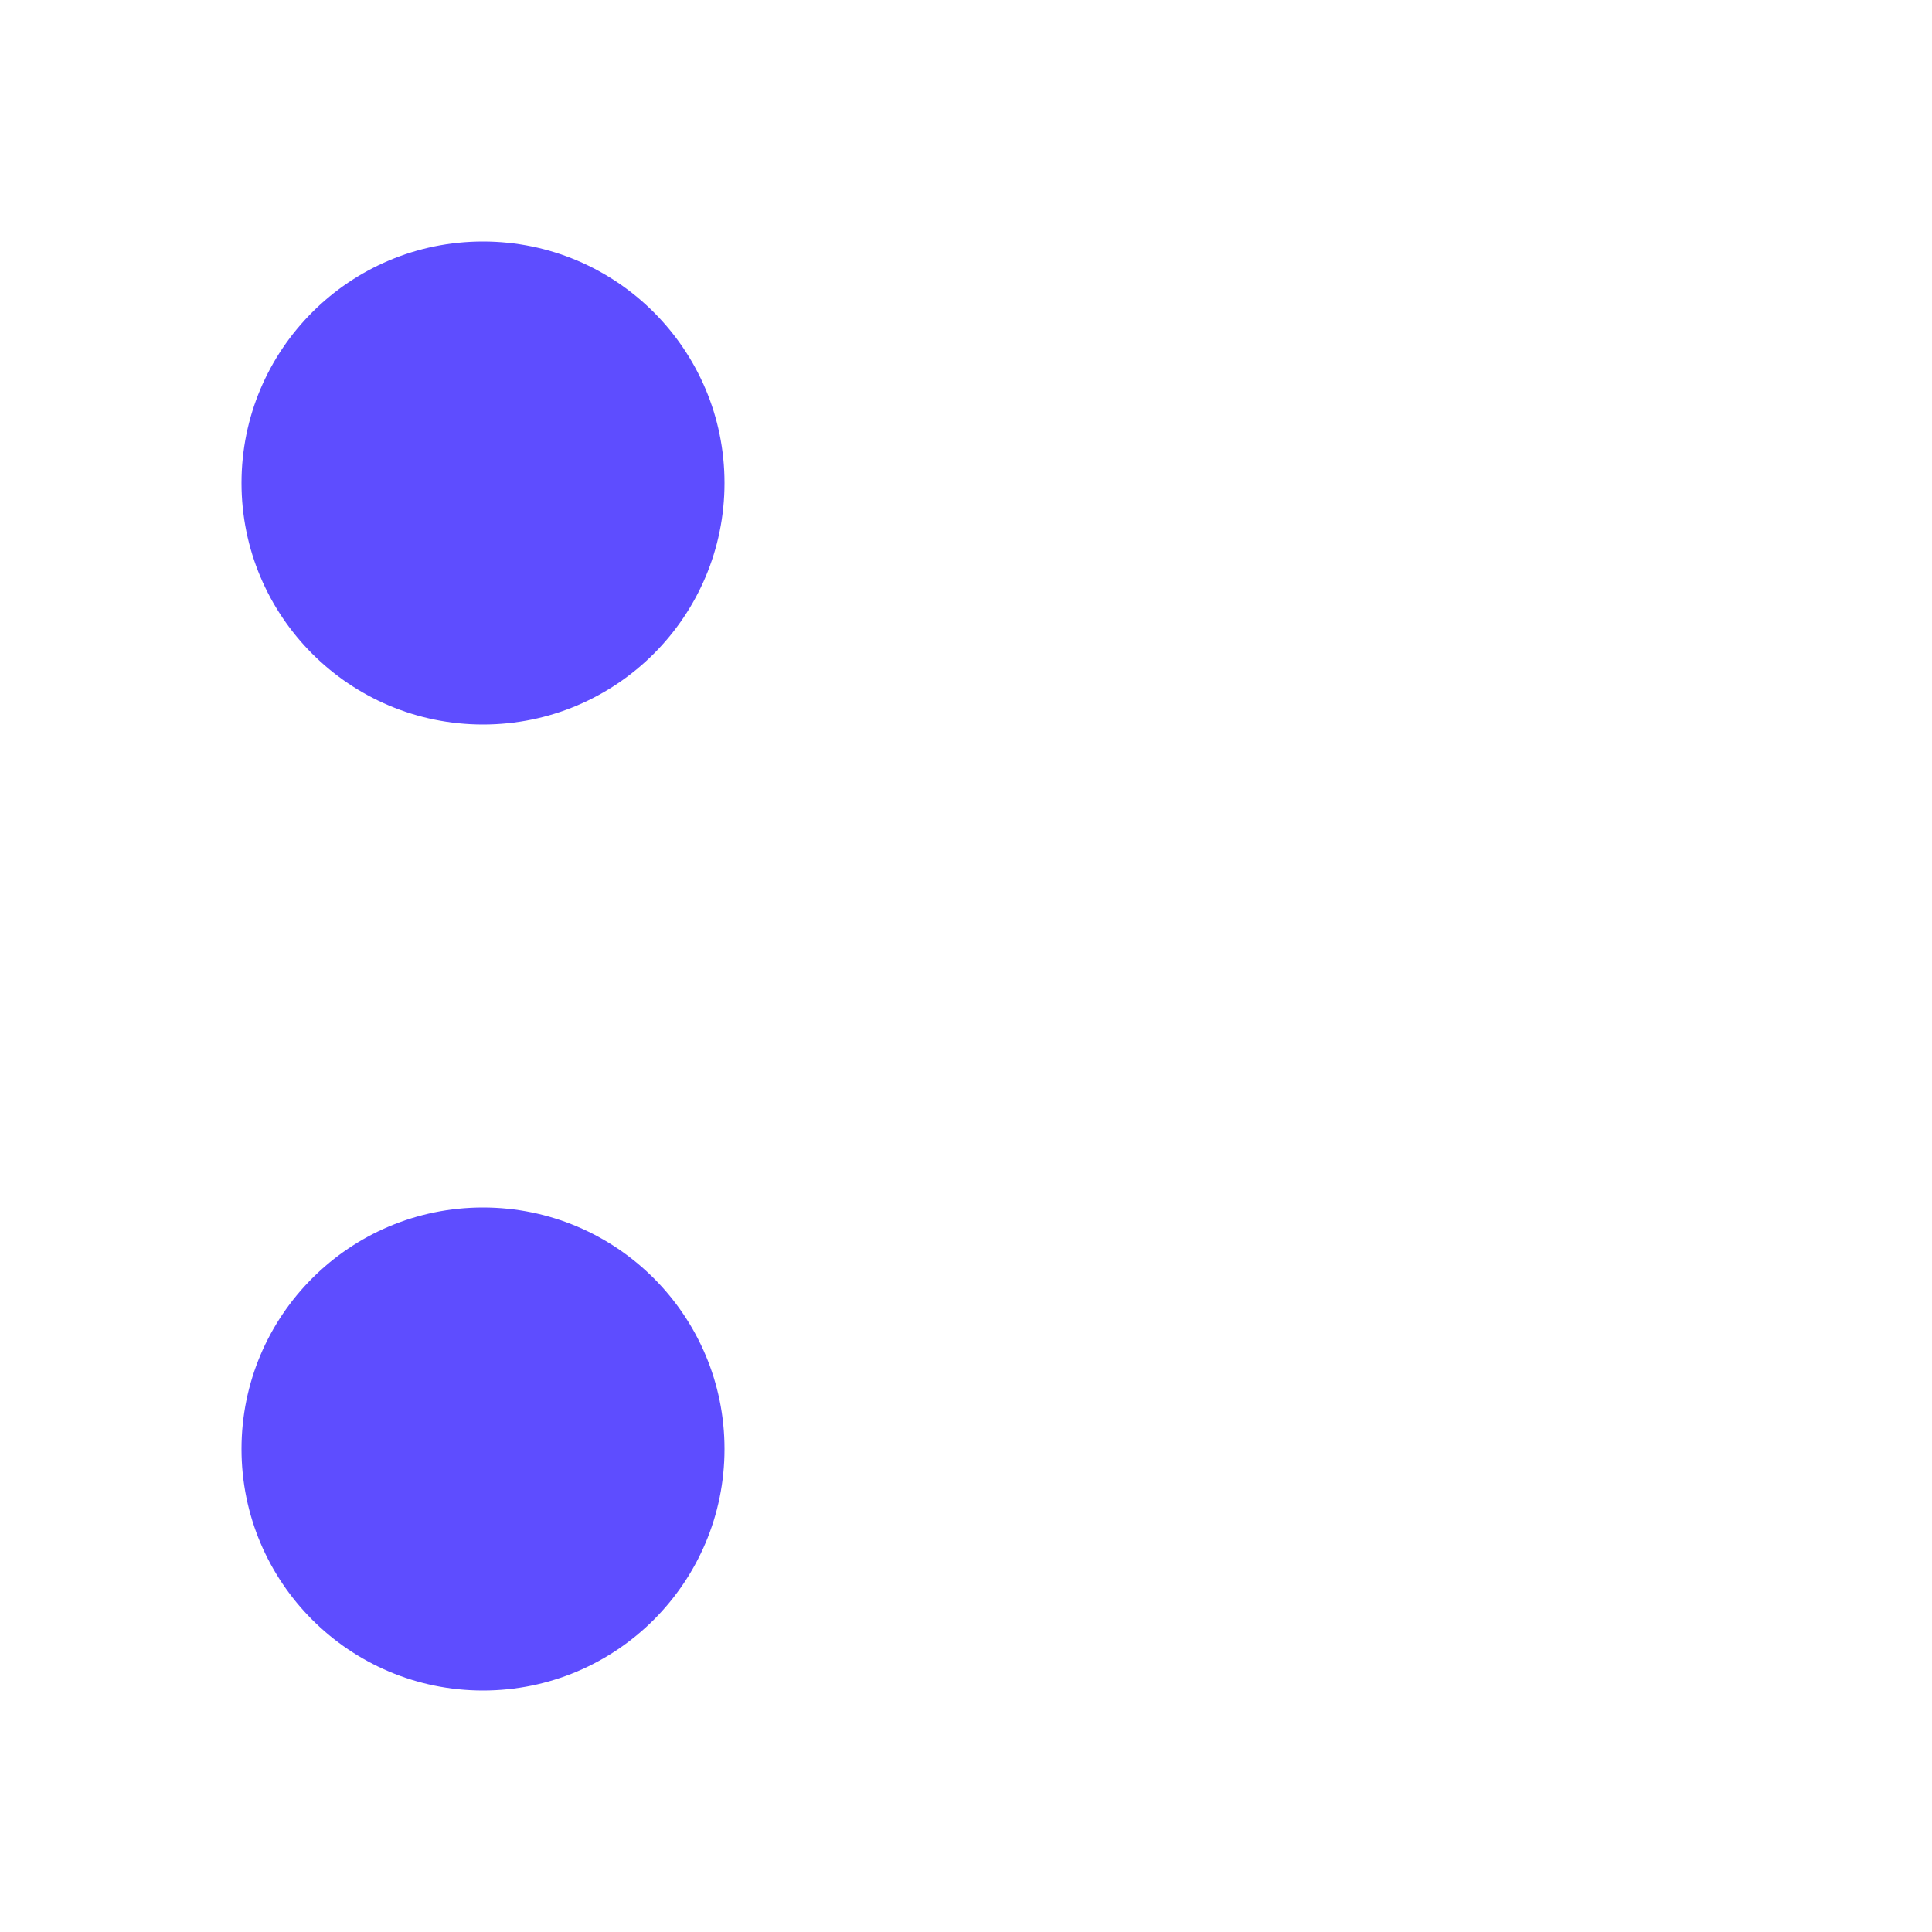
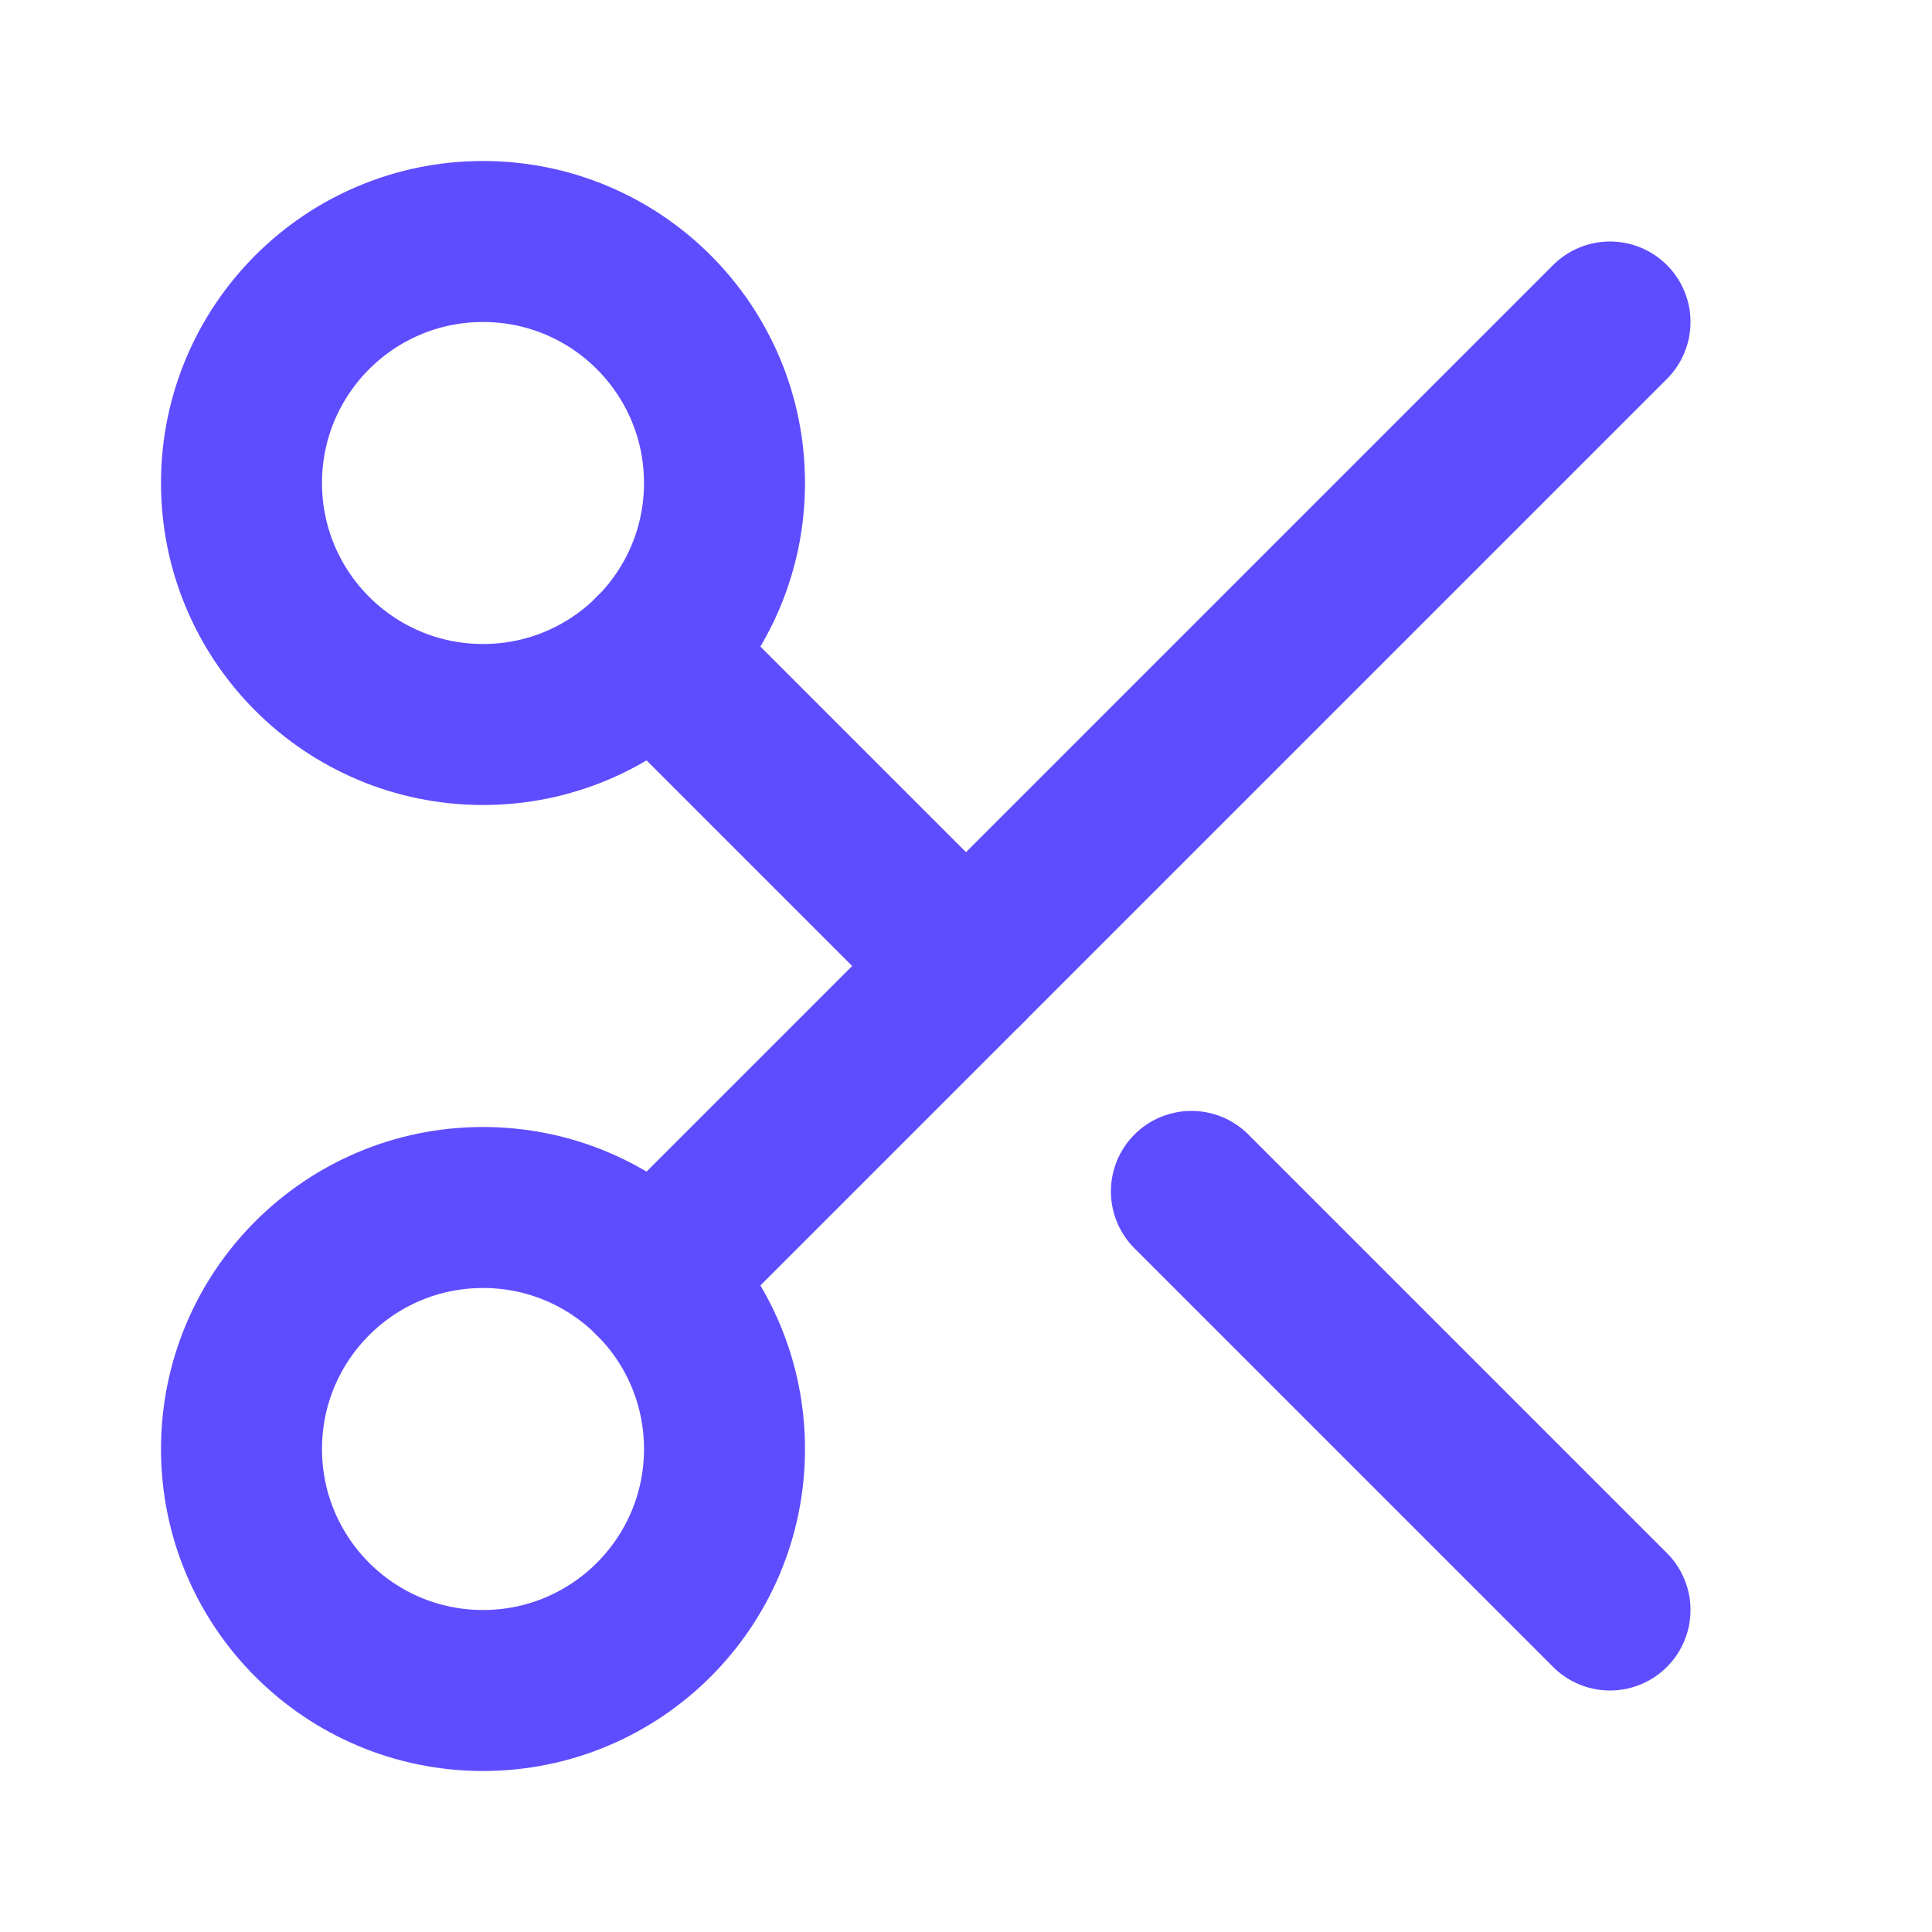
- <svg xmlns="http://www.w3.org/2000/svg" width="24" height="24" viewBox="0 0 24 24" fill="#5e4dff" stroke="none" stroke-width="2" stroke-linecap="round" stroke-linejoin="round" class="lucide lucide-scissors-icon lucide-scissors">
+ <svg xmlns="http://www.w3.org/2000/svg" width="24" height="24" viewBox="0 0 24 24" fill="none" stroke="#5e4dff" stroke-width="2" stroke-linecap="round" stroke-linejoin="round" class="lucide lucide-scissors-icon lucide-scissors">
  <circle cx="6" cy="6" r="3" />
  <path d="M8.12 8.12 12 12" />
  <path d="M20 4 8.12 15.88" />
  <circle cx="6" cy="18" r="3" />
  <path d="M14.8 14.8 20 20" />
</svg>
